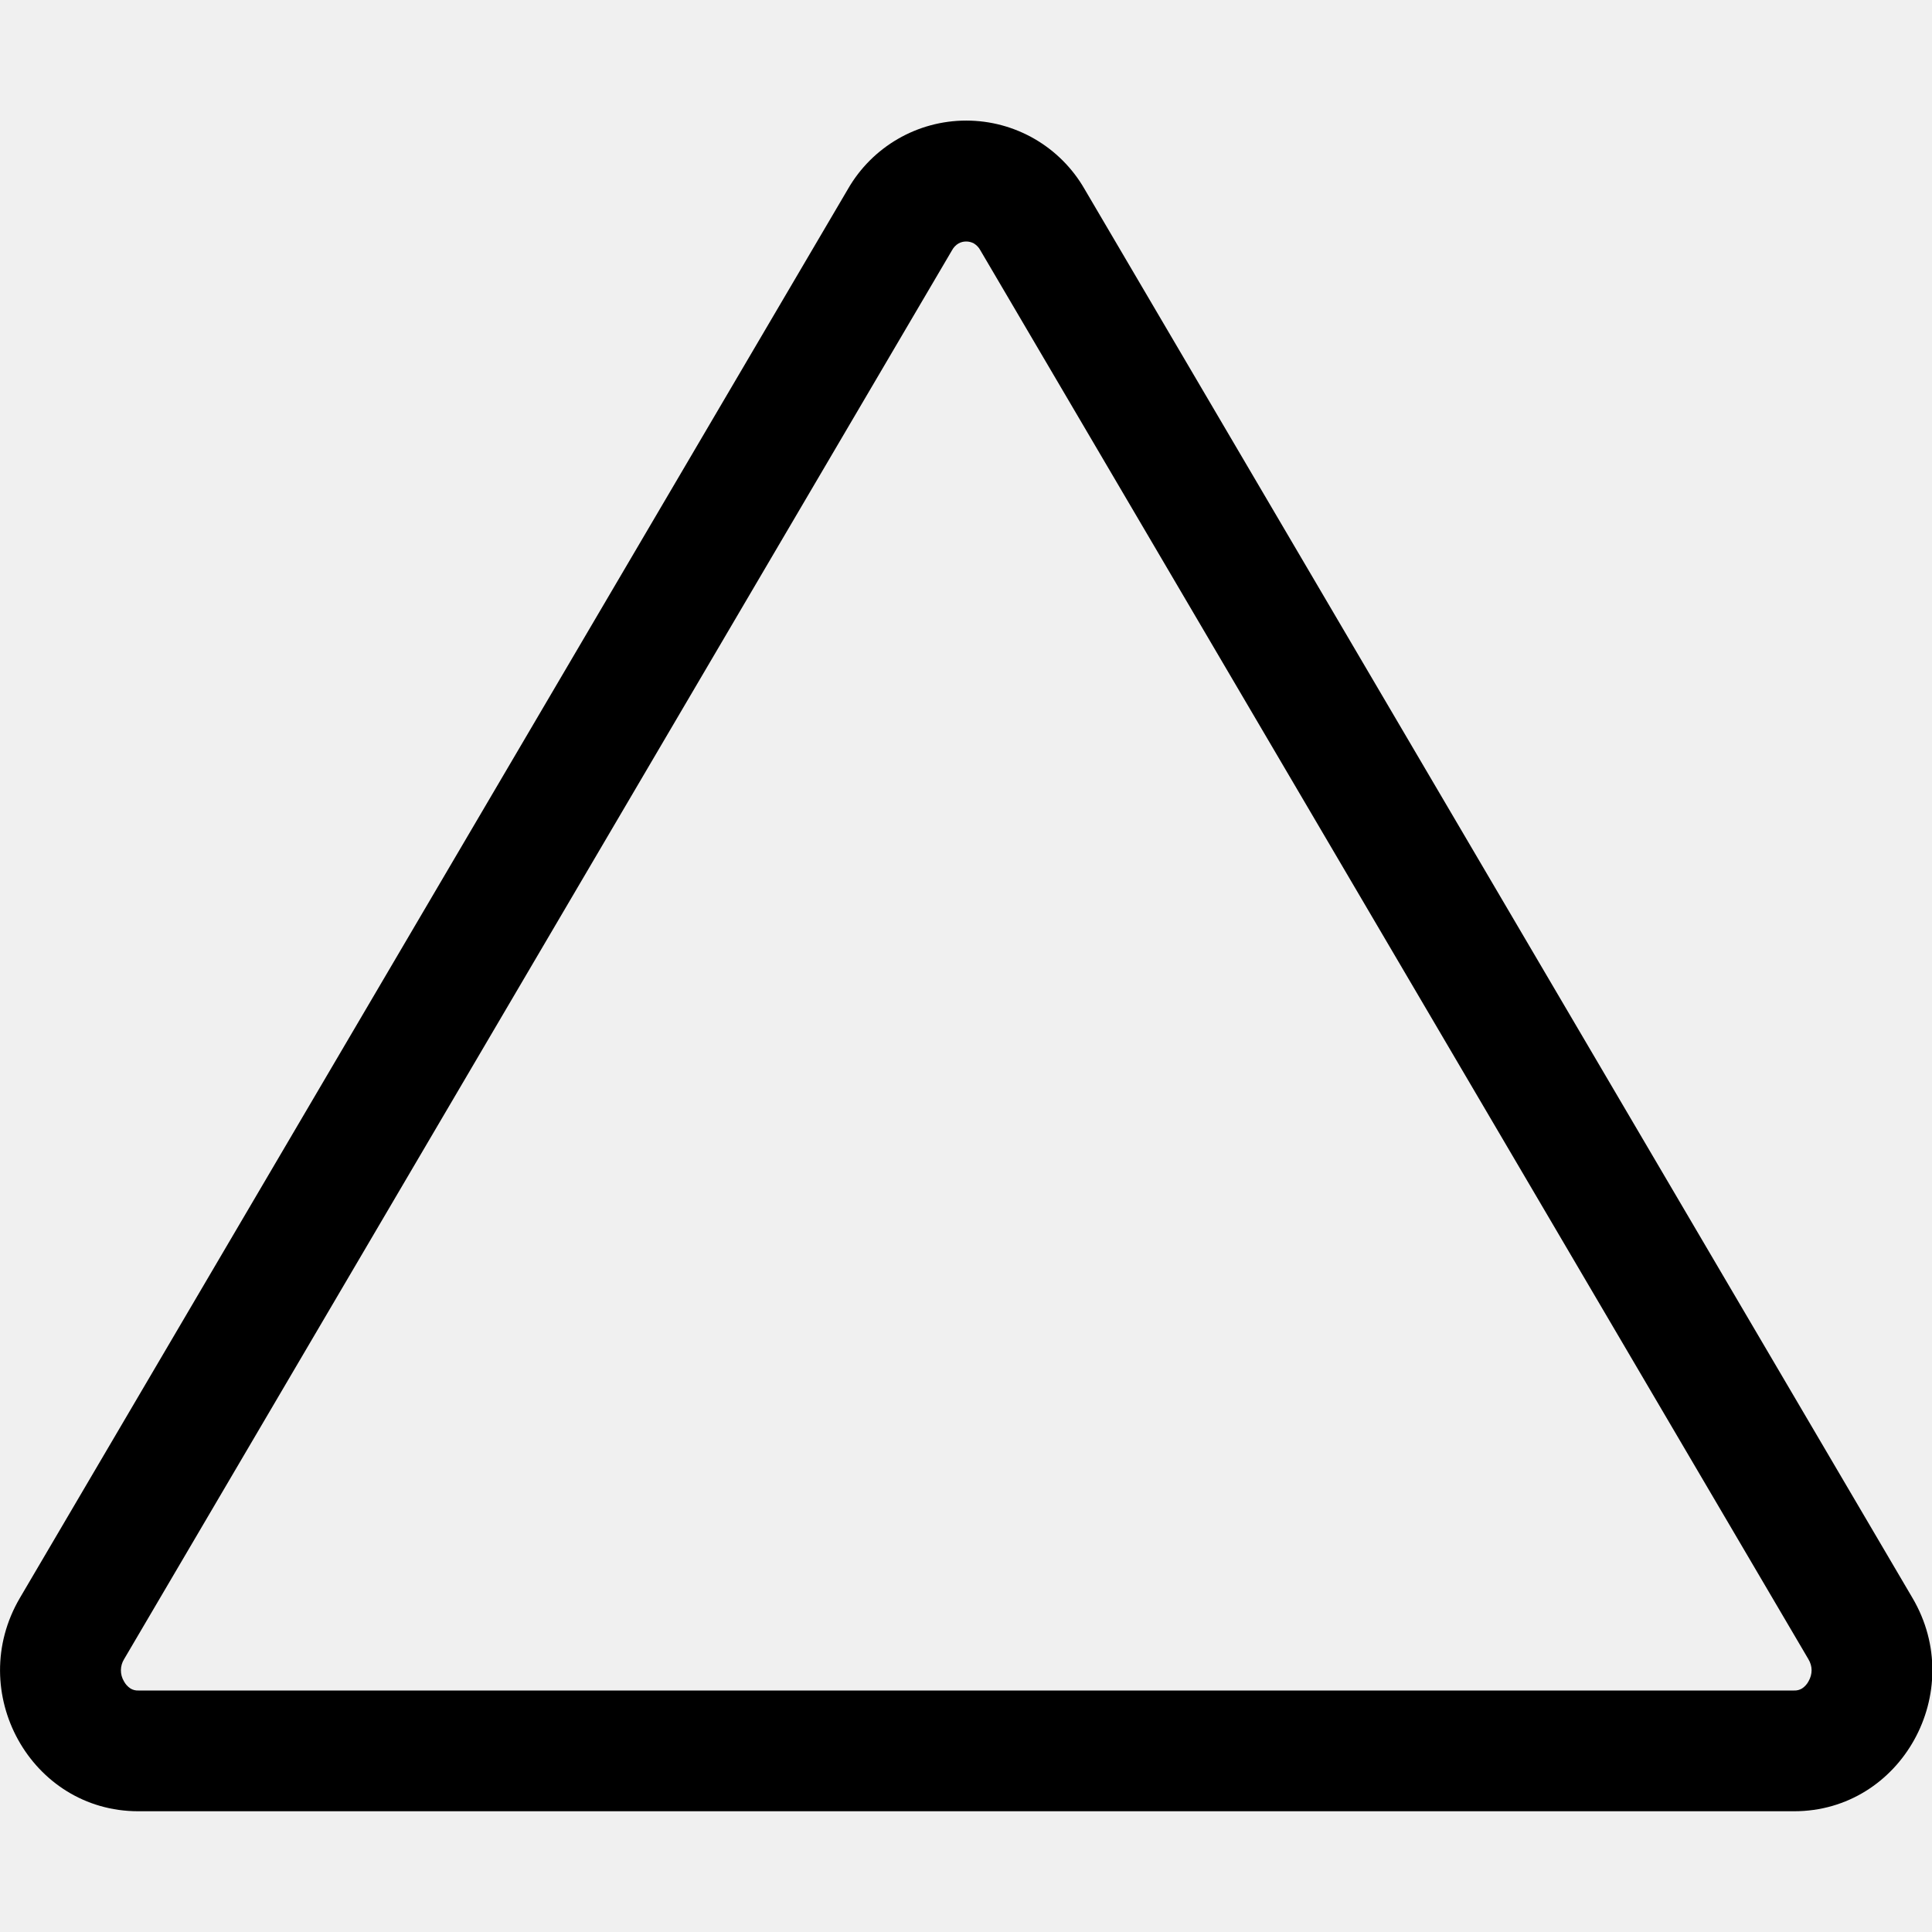
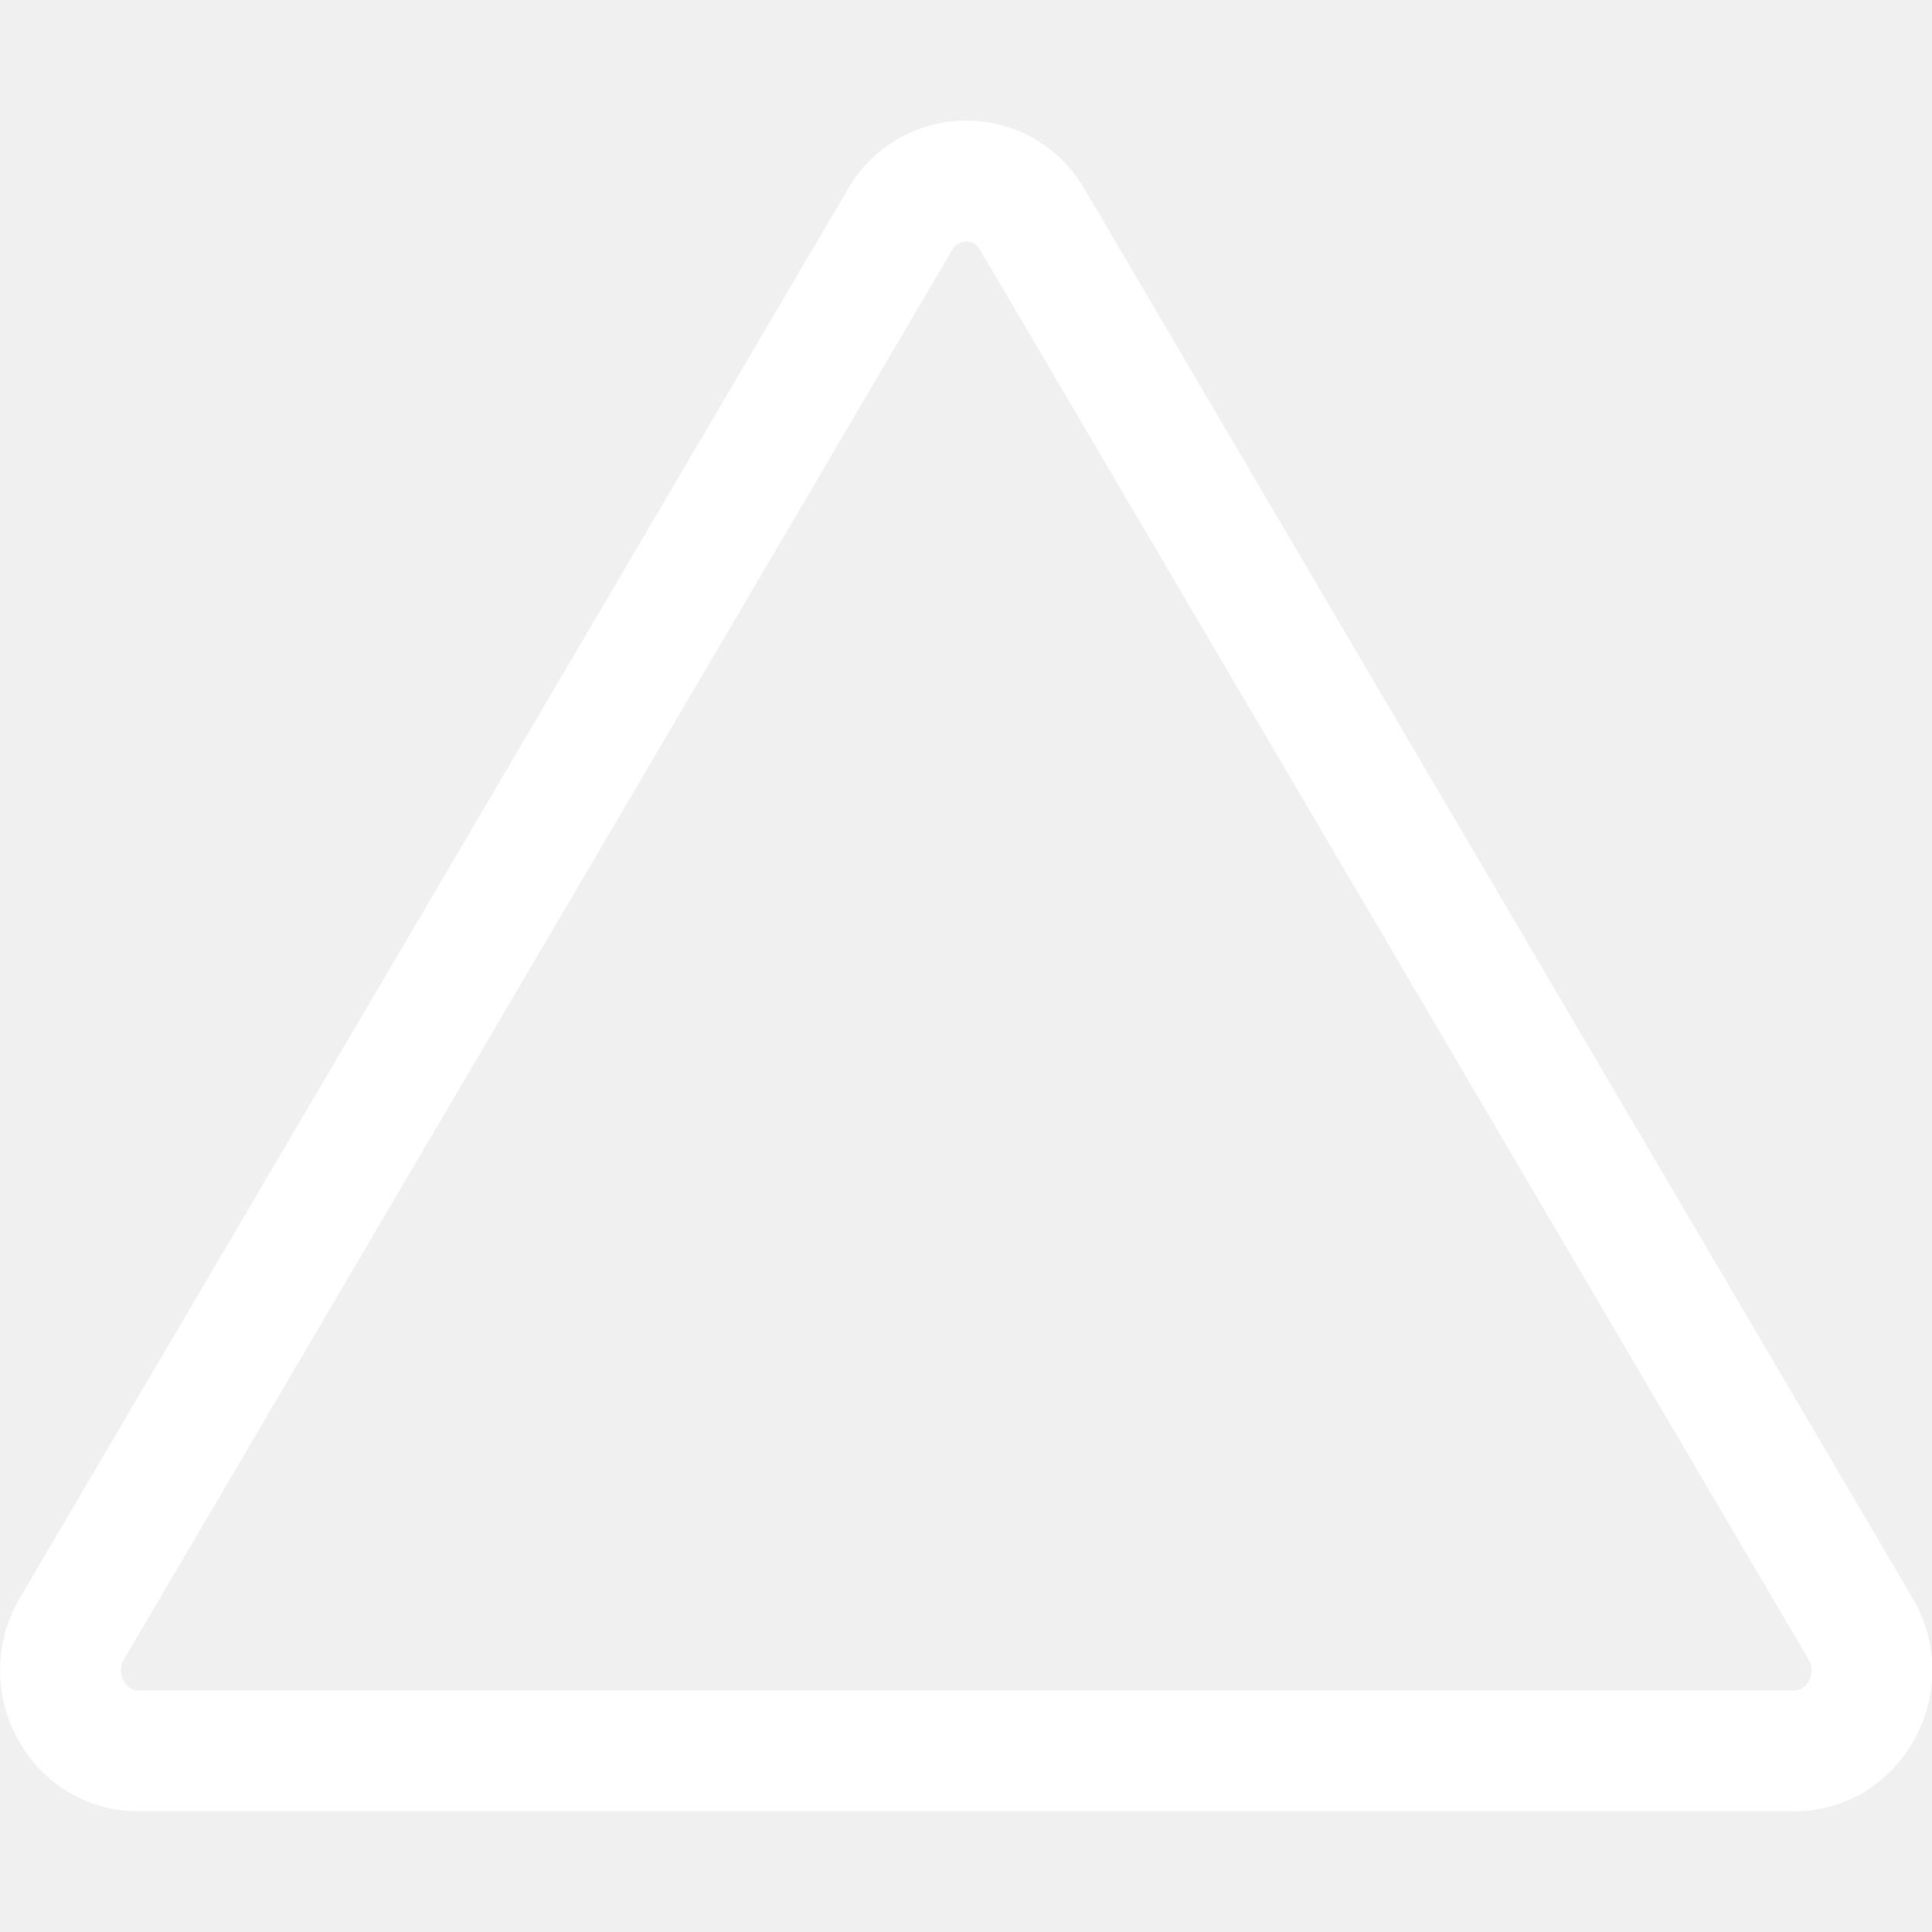
- <svg xmlns="http://www.w3.org/2000/svg" width="16" height="16" fill="currentColor" class="bi bi-triangle" viewBox="0 0 16 16">
+ <svg xmlns="http://www.w3.org/2000/svg" width="16" height="16" fill="white" class="bi bi-triangle" viewBox="0 0 16 16">
  <path d="M7.938 2.016A.13.13 0 0 1 8.002 2a.13.13 0 0 1 .063.016.146.146 0 0 1 .054.057l6.857 11.667c.036.06.035.124.002.183a.163.163 0 0 1-.054.06.116.116 0 0 1-.066.017H1.146a.115.115 0 0 1-.066-.017.163.163 0 0 1-.054-.06.176.176 0 0 1 .002-.183L7.884 2.073a.147.147 0 0 1 .054-.057zm1.044-.45a1.13 1.13 0 0 0-1.96 0L.165 13.233c-.457.778.091 1.767.98 1.767h13.713c.889 0 1.438-.99.98-1.767L8.982 1.566z" />
</svg>
